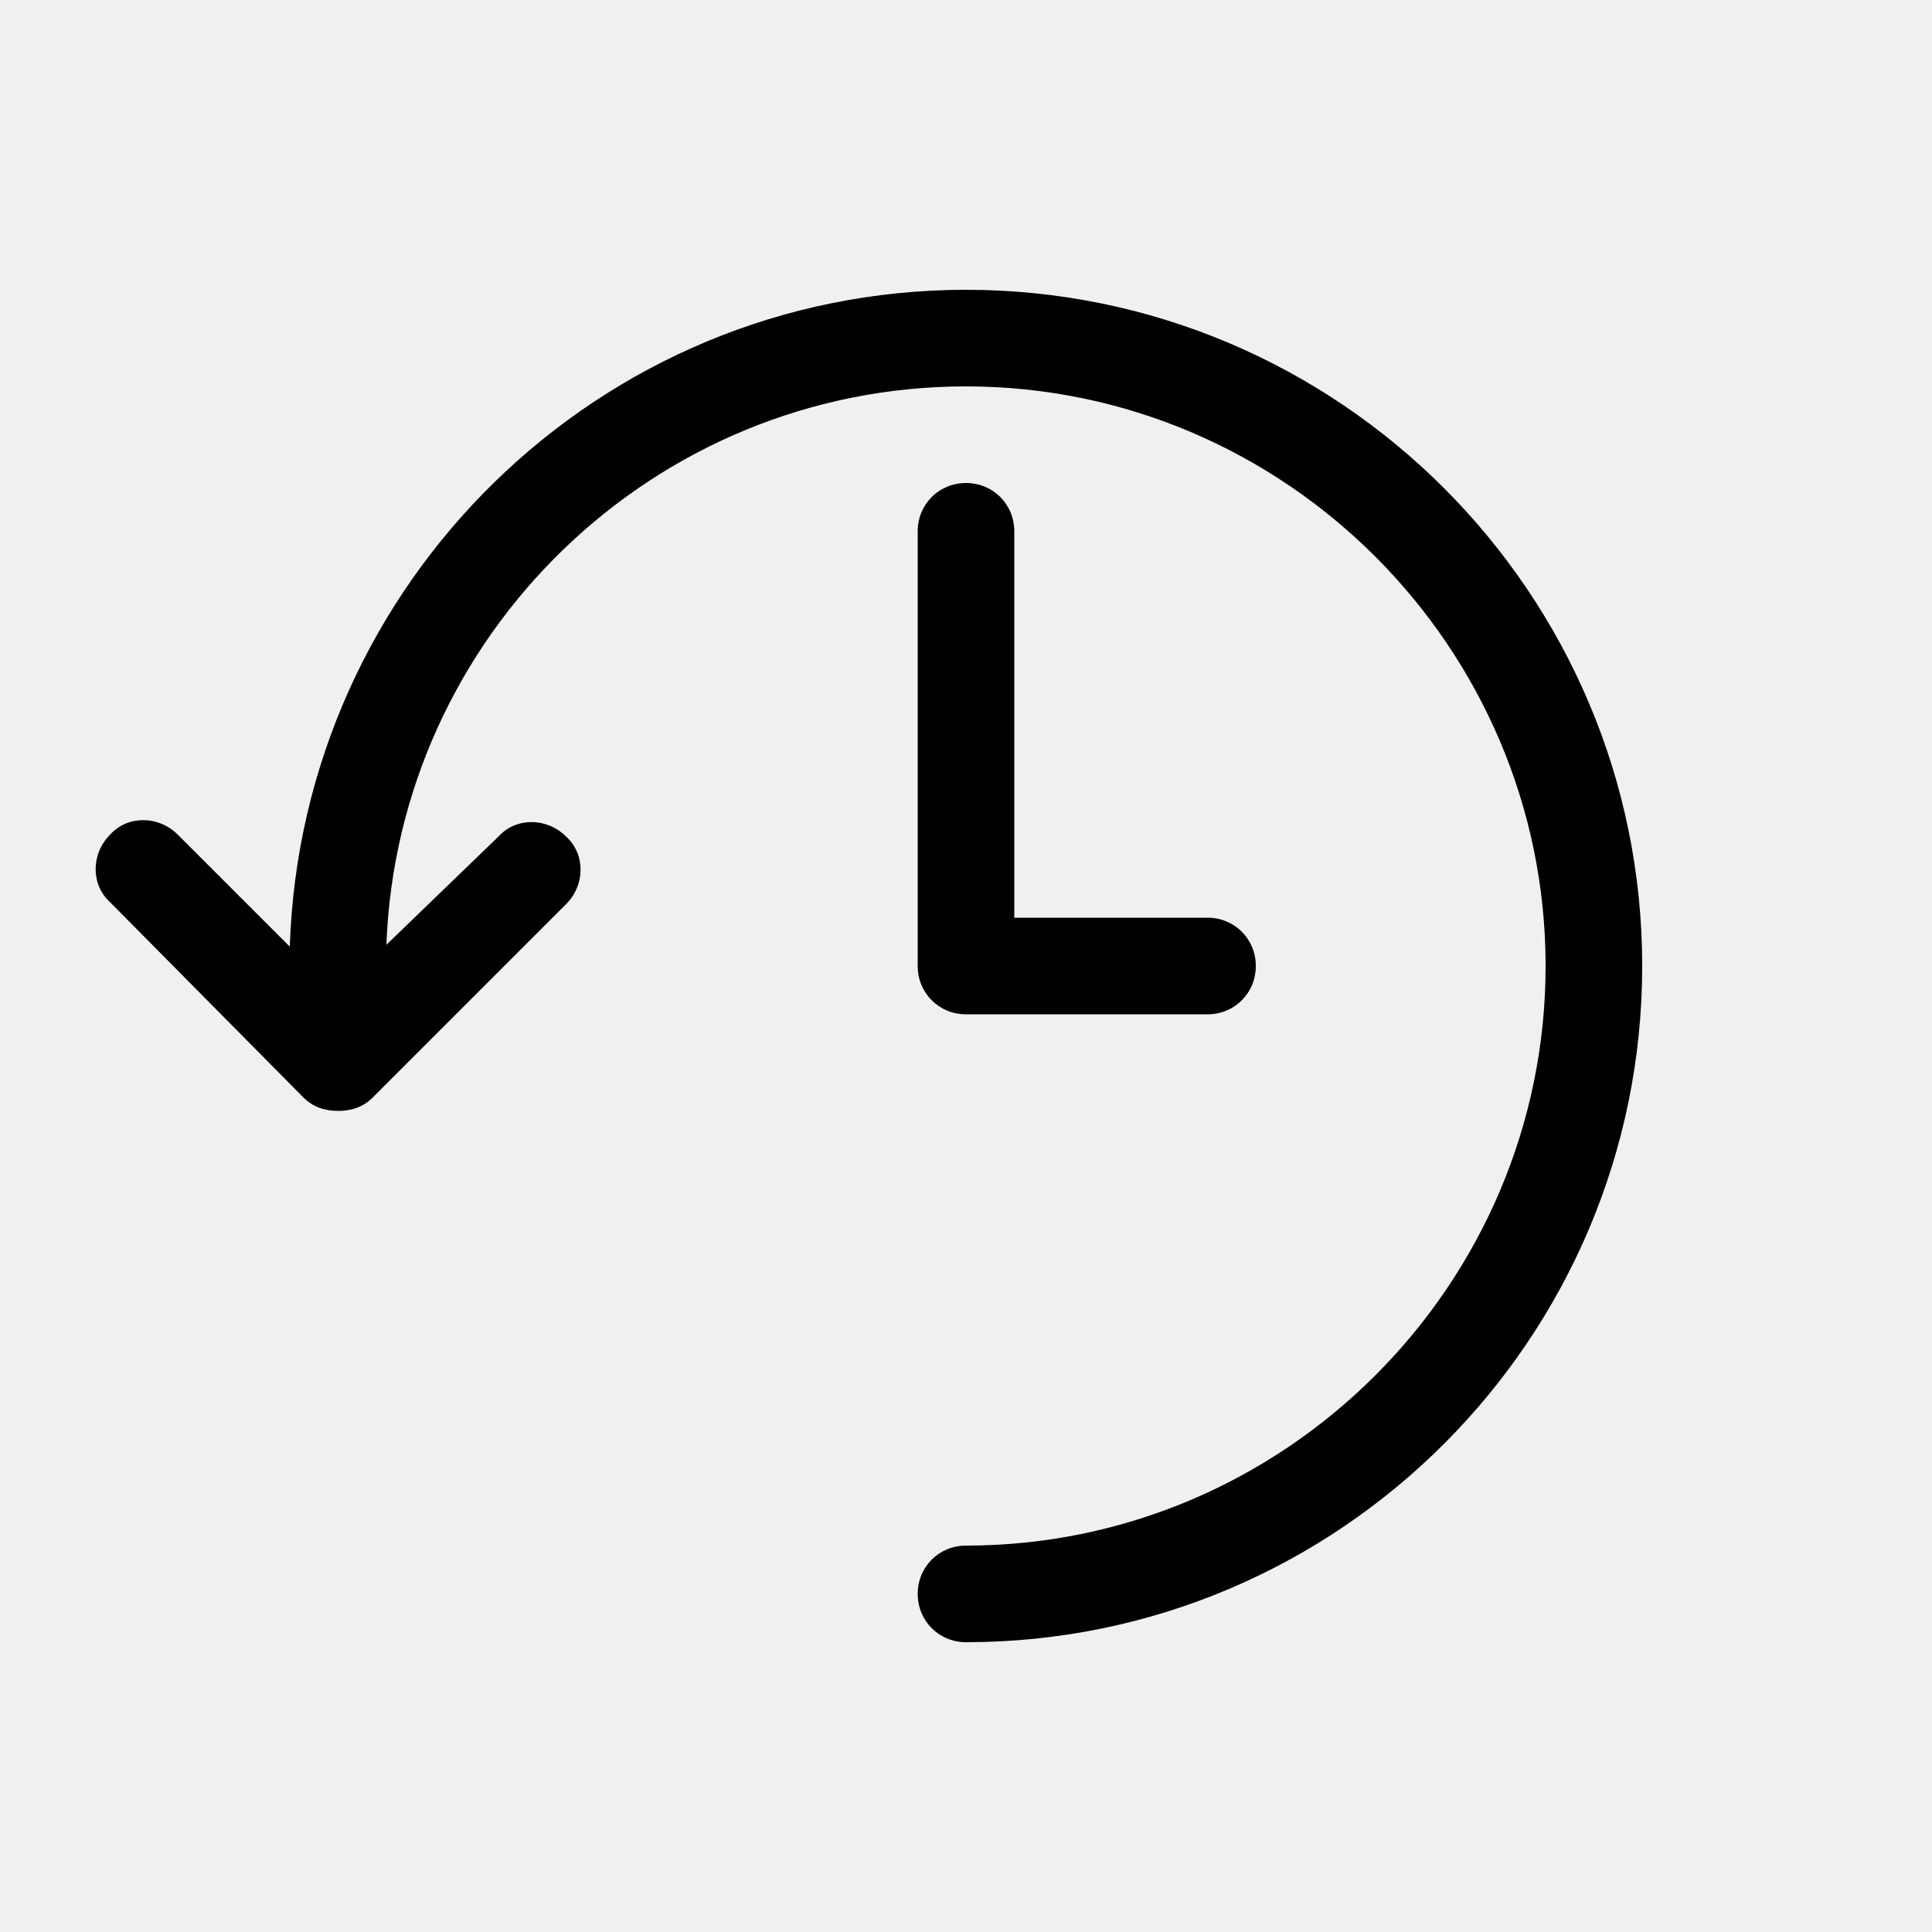
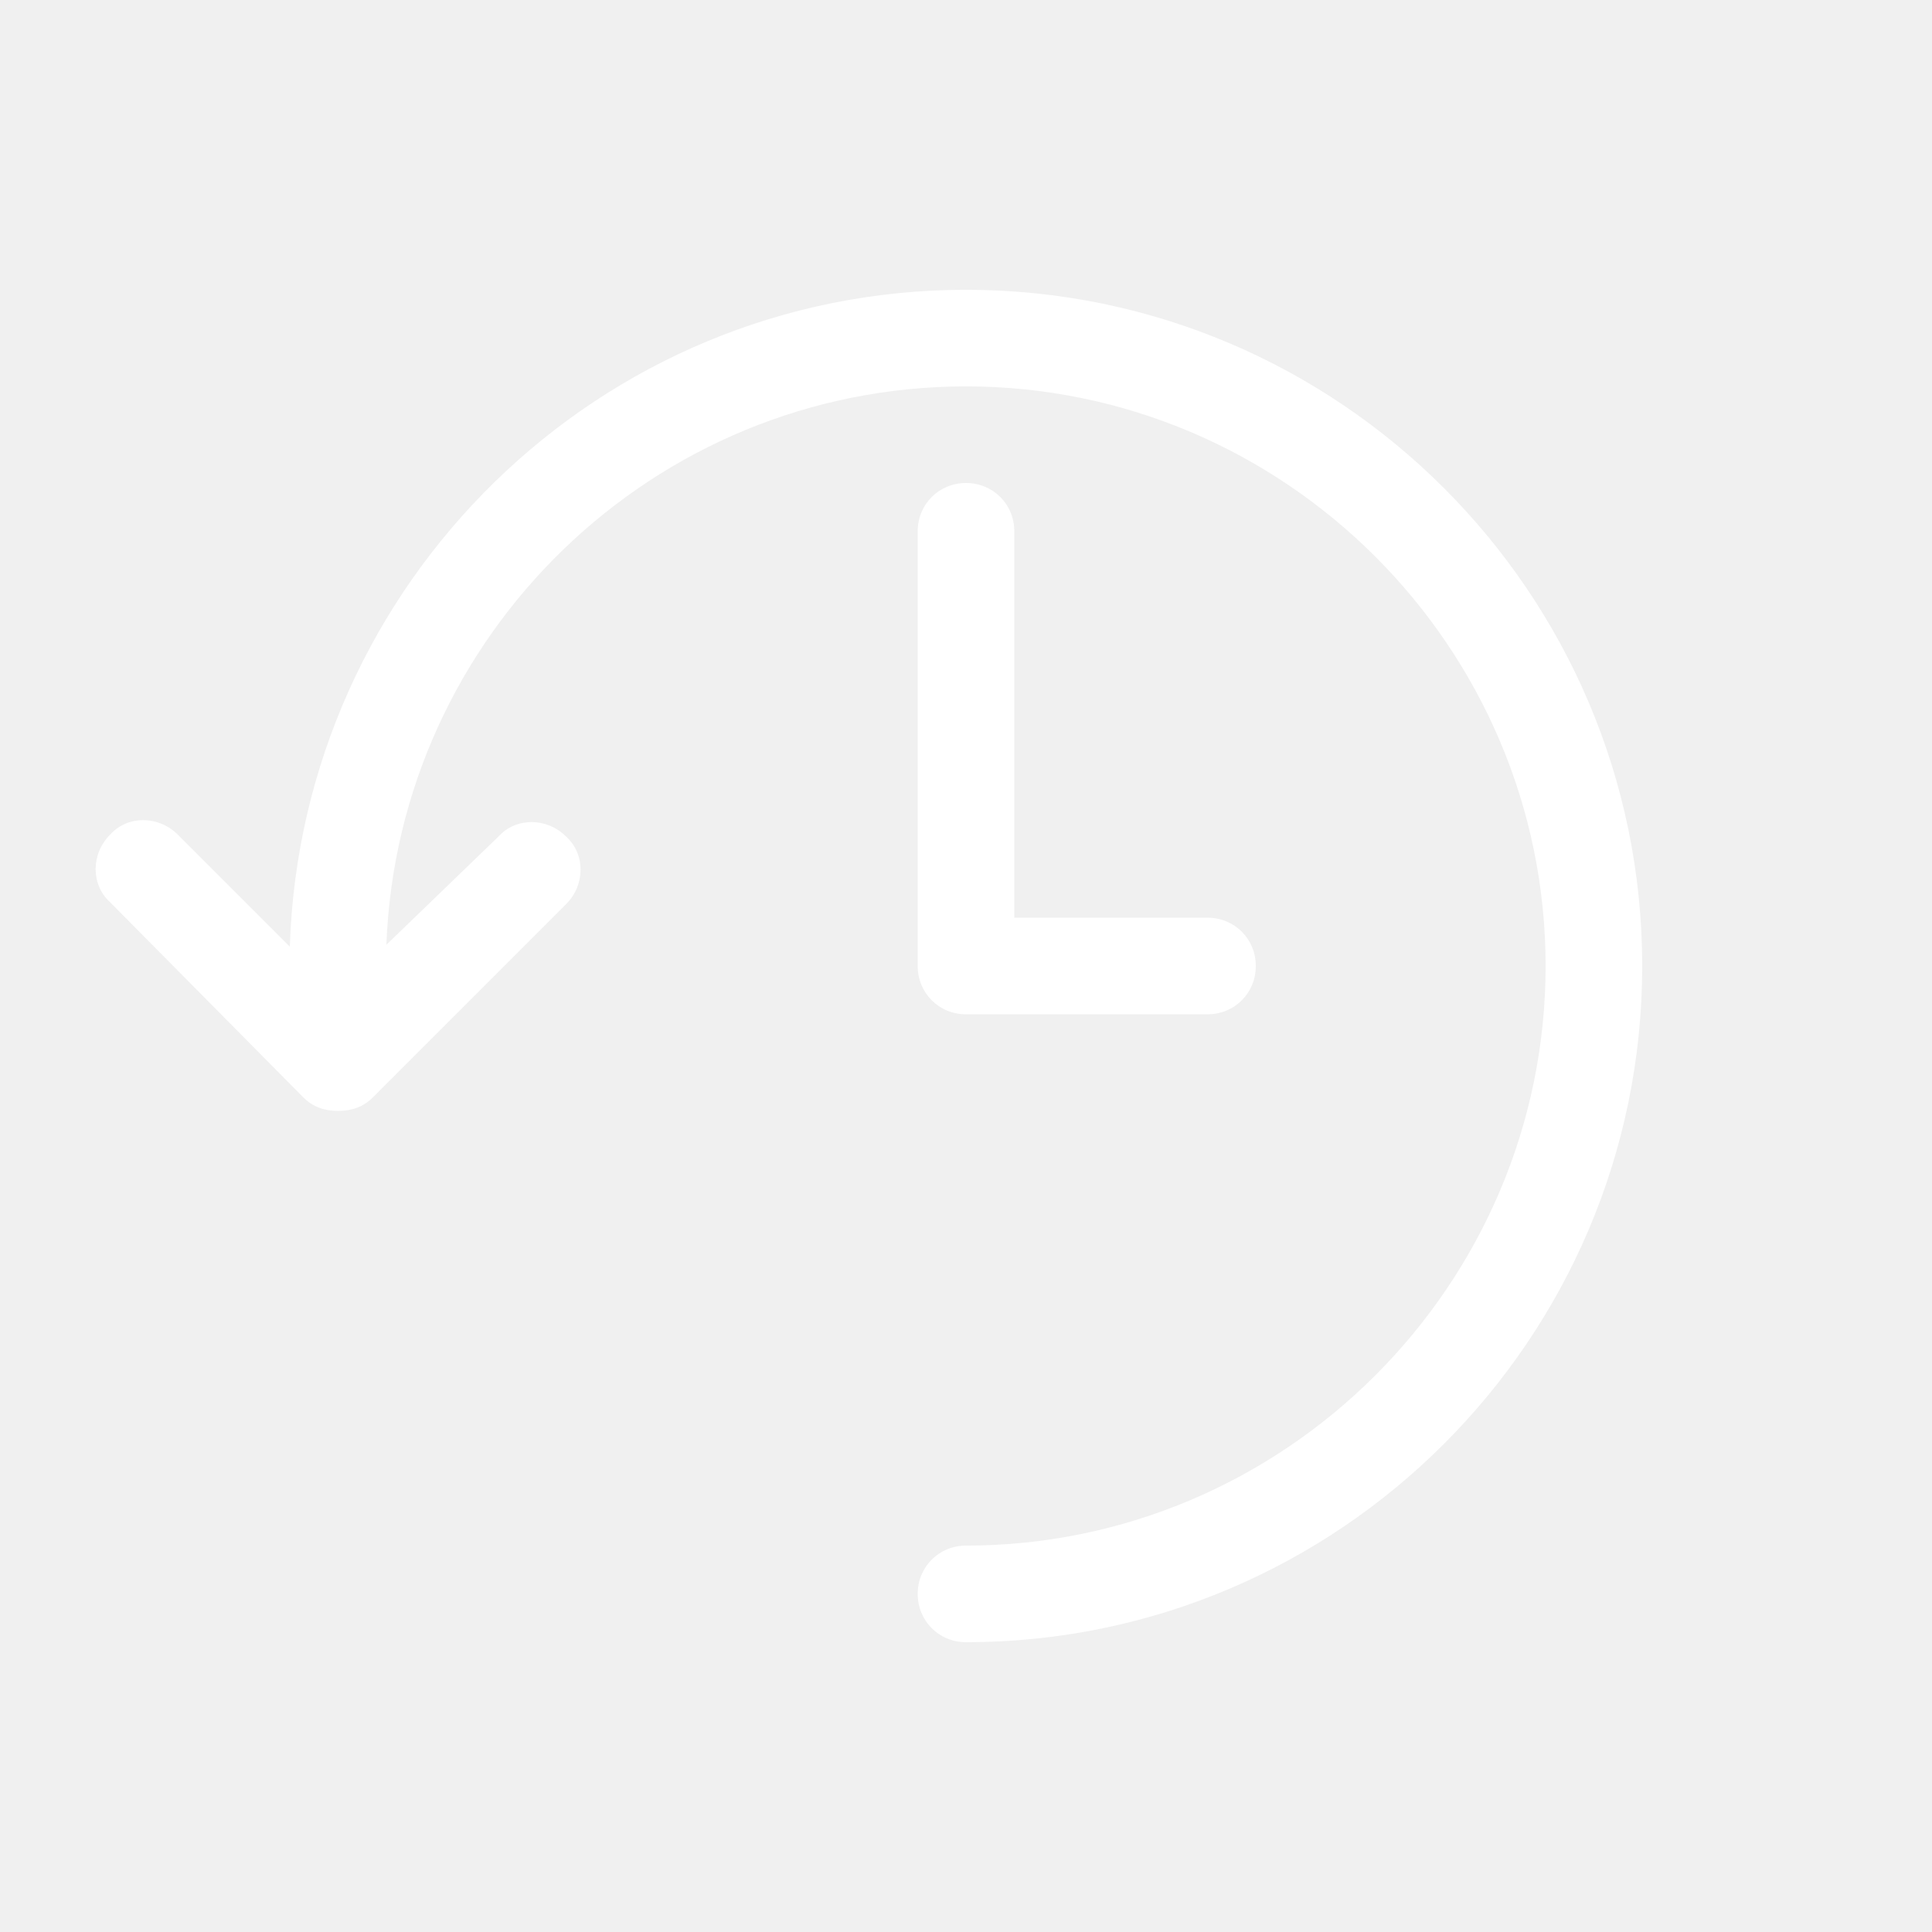
<svg xmlns="http://www.w3.org/2000/svg" width="1200pt" height="1200pt" version="1.1" viewBox="0 0 1200 1200">
-   <g>
+   <g fill="#ffffff">
    <path d="m600 300c-16.801 0-30 13.199-30 30v270c0 16.801 13.199 30 30 30h150c16.801 0 30-13.199 30-30s-13.199-30-30-30h-120v-240c0-16.801-13.199-30-30-30z" />
    <path d="m188.4 681.6c6 6 13.199 8.398 21.602 8.398 8.398 0 15.602-2.398 21.602-8.398l120-120c12-12 12-31.199 0-42-12-12-31.199-12-42 0l-69.602 67.199c7.199-192 165.6-346.8 360-346.8 198 0 360 162 360 360s-162 360-360 360c-16.801 0-30 13.199-30 30s13.199 30 30 30c231.6 0 420-188.4 420-420s-188.4-420-420-420c-228 0-412.8 182.4-420 408l-69.602-69.602c-12-12-31.199-12-42 0-12 12-12 31.199 0 42z" />
  </g>
</svg>
